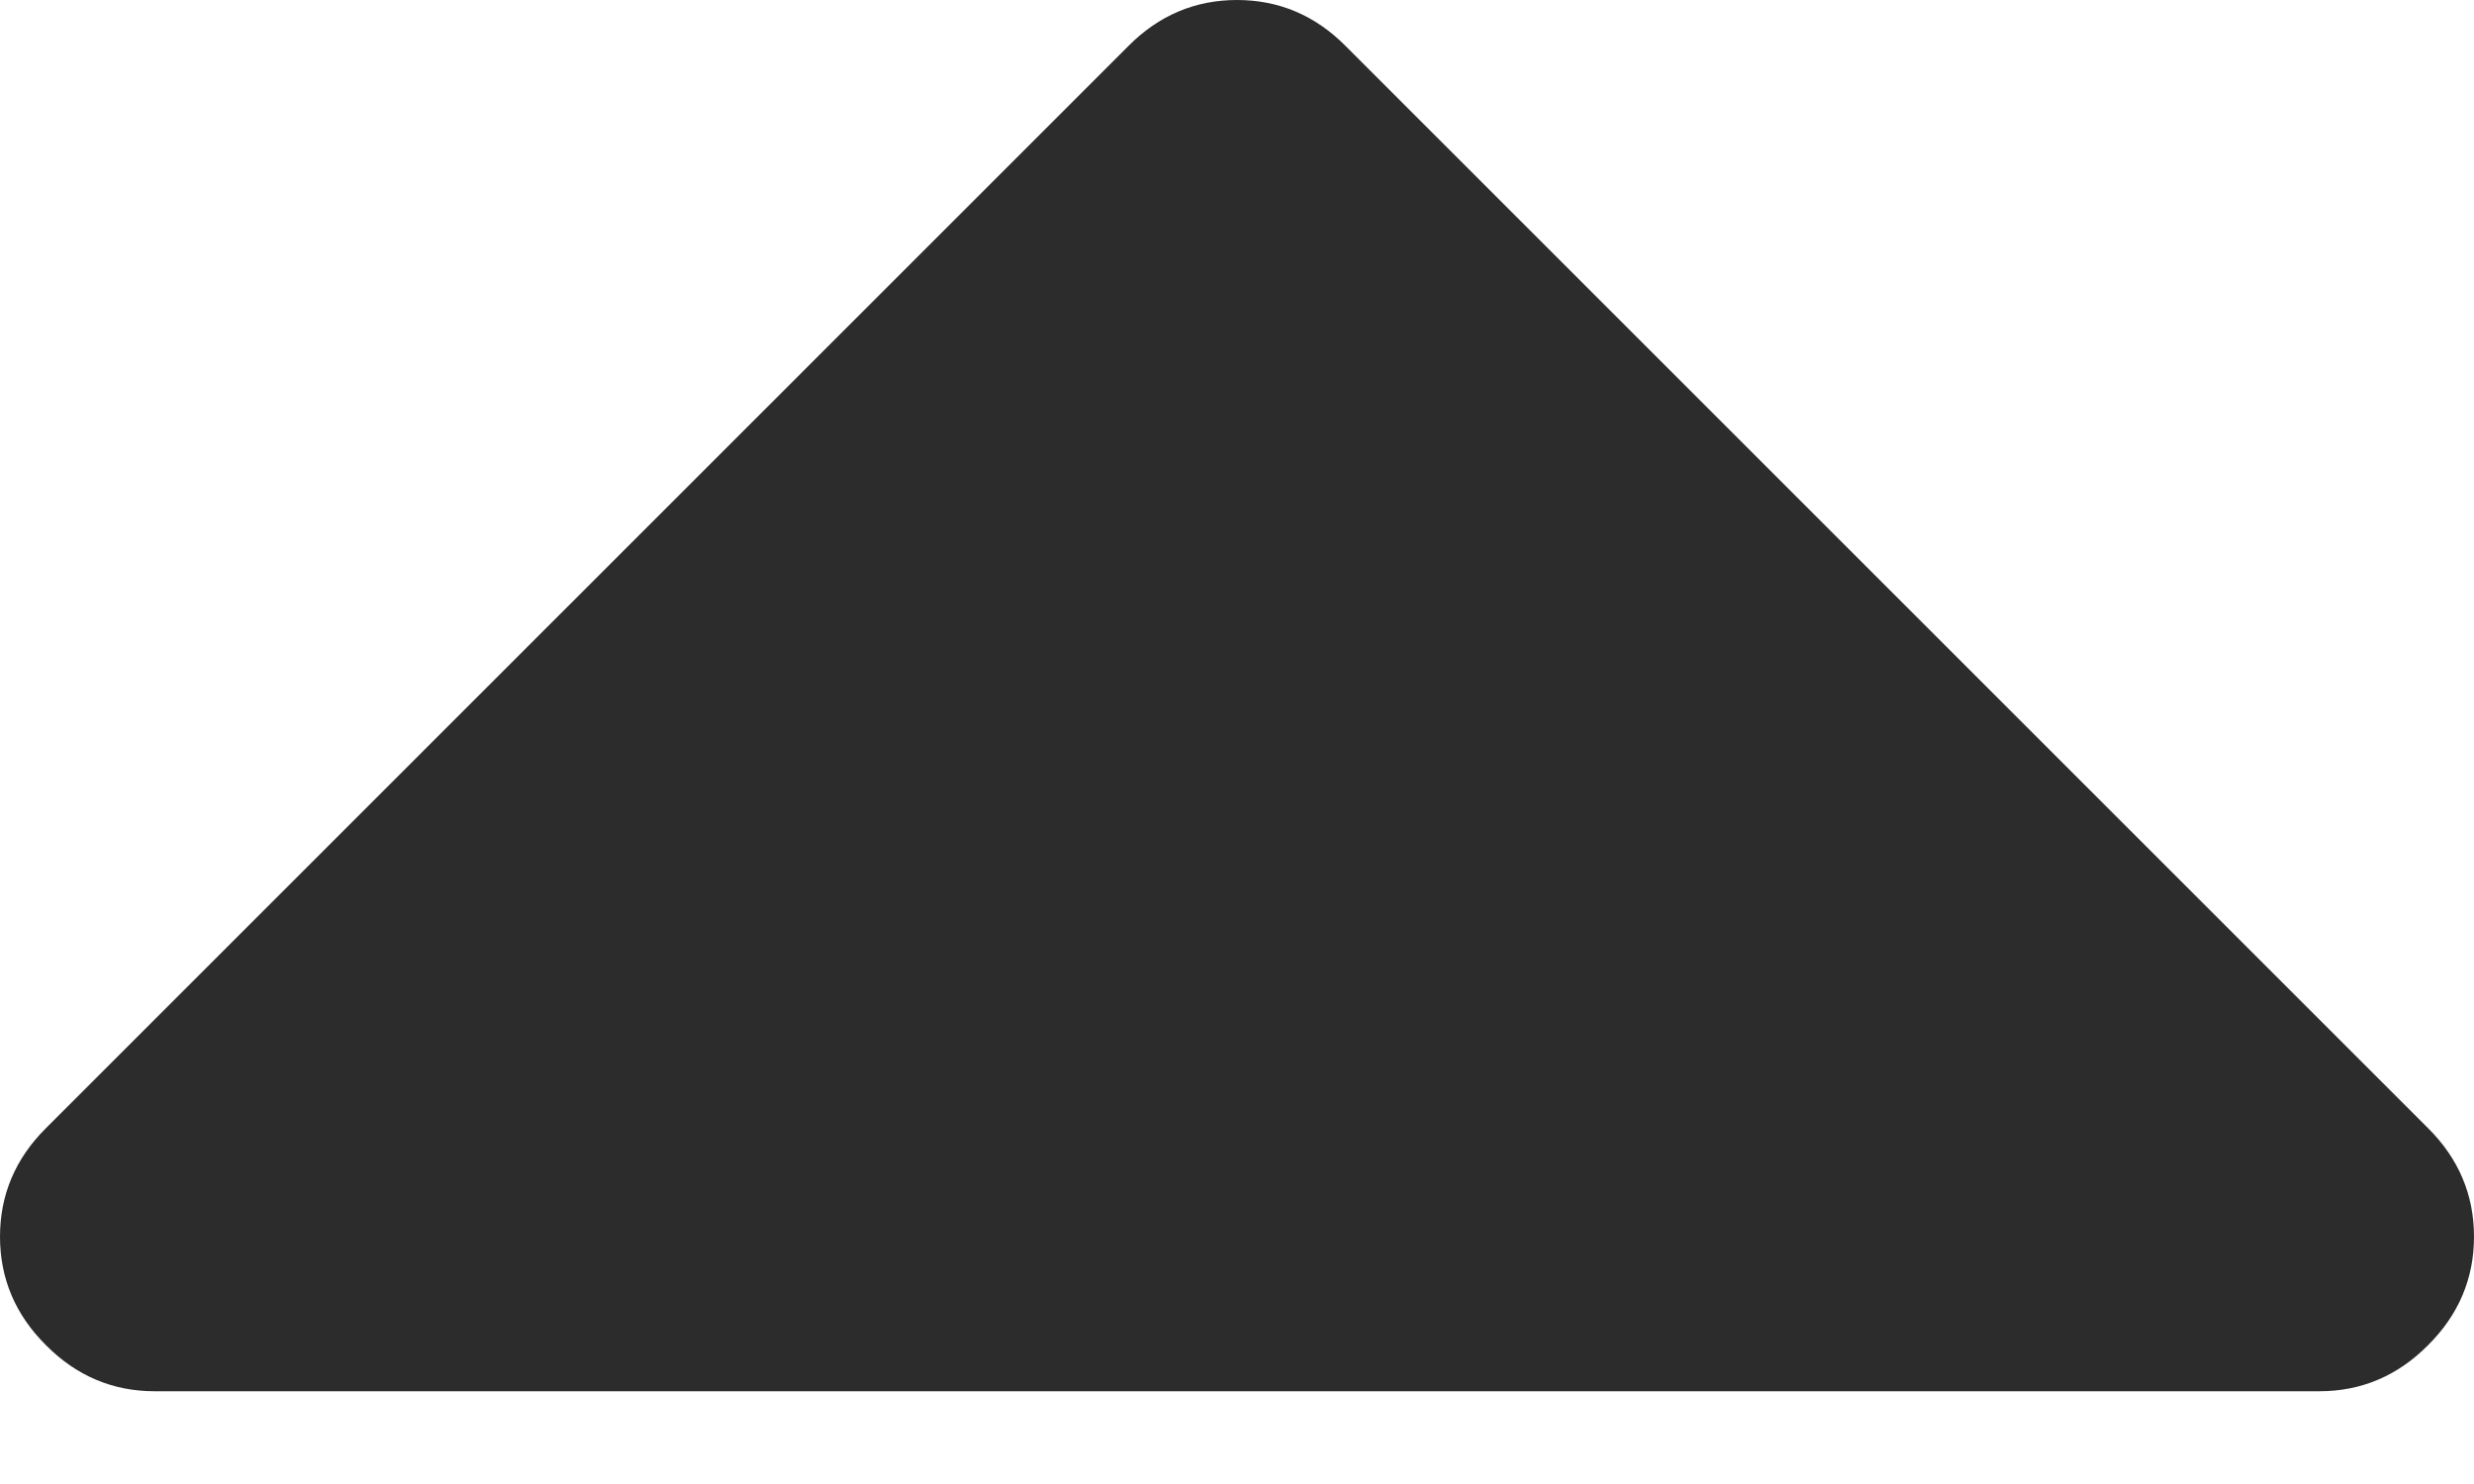
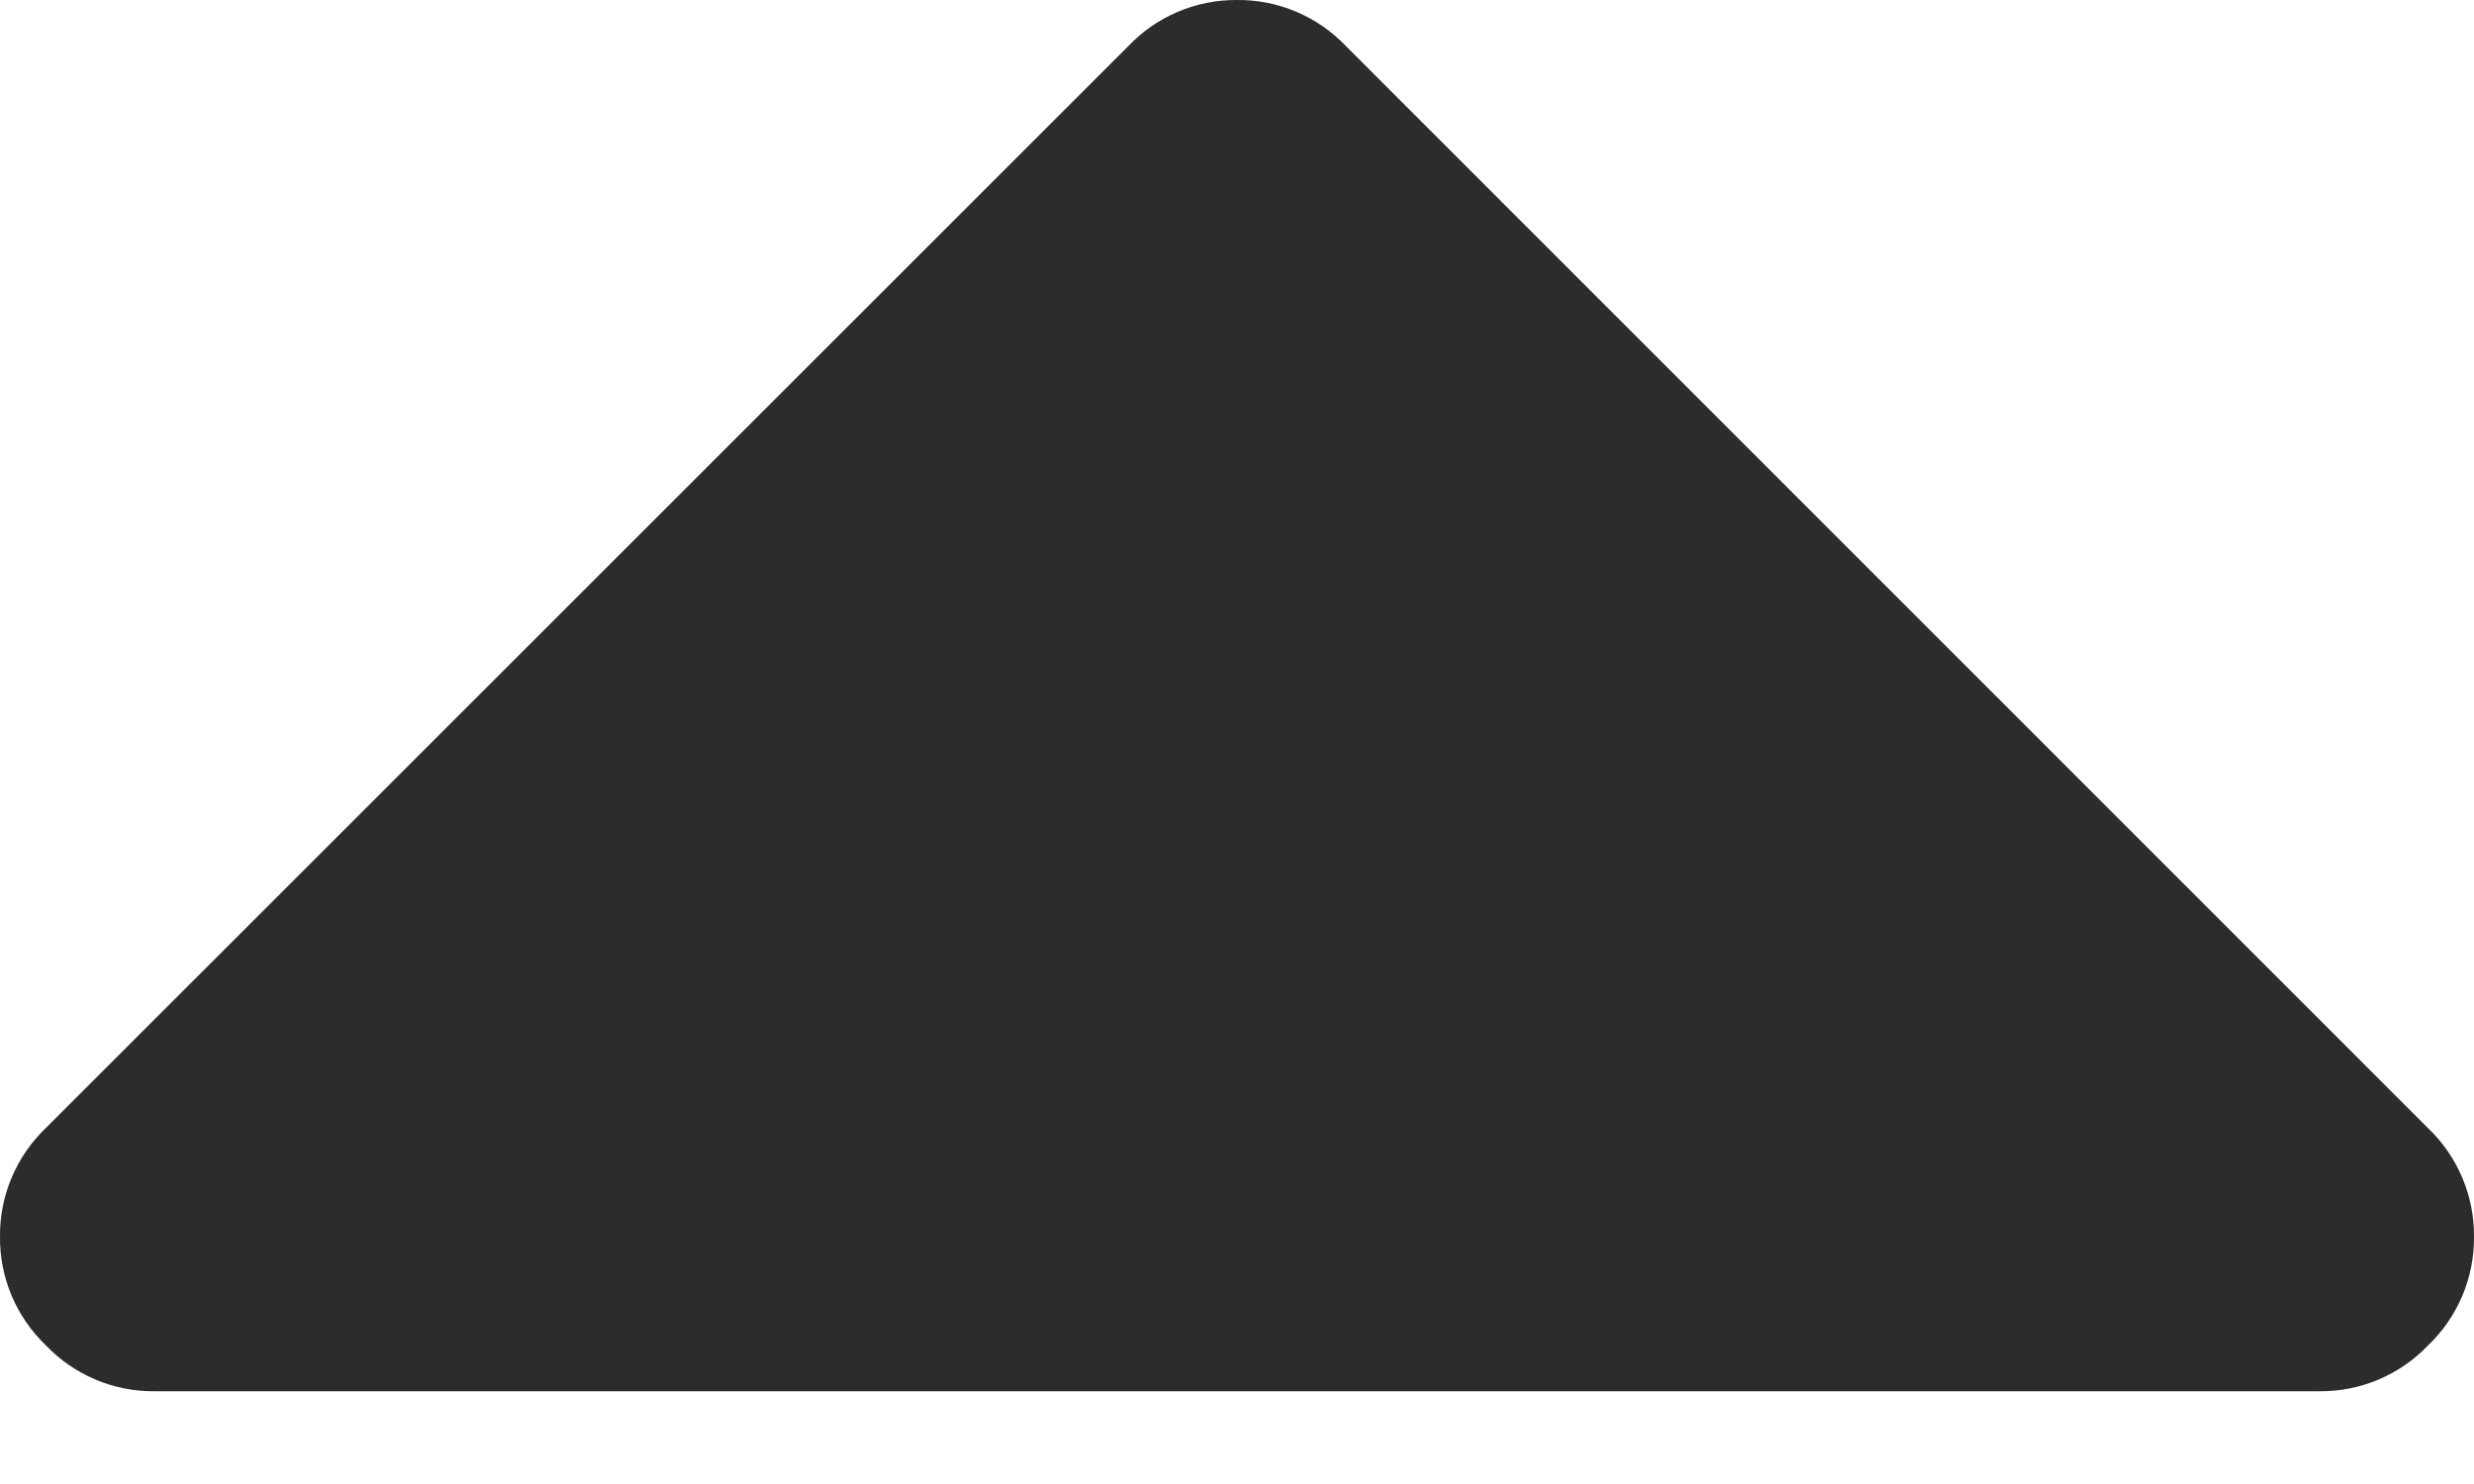
- <svg xmlns="http://www.w3.org/2000/svg" width="10" height="6" viewBox="0 0 10 6" fill="none">
-   <path d="M10 5C10 5.169 9.938 5.316 9.814 5.439C9.691 5.563 9.544 5.625 9.375 5.625H0.625C0.456 5.625 0.309 5.563 0.186 5.439C0.062 5.316 0 5.169 0 5C0 4.831 0.062 4.684 0.186 4.561L4.561 0.186C4.684 0.062 4.831 0 5 0C5.169 0 5.316 0.062 5.439 0.186L9.814 4.561C9.938 4.684 10 4.831 10 5Z" fill="#2C2C2C" />
+ <svg xmlns="http://www.w3.org/2000/svg" width="10" height="6" fill="none">
+   <path d="M10 5a.6.6 0 01-.186.44.6.6 0 01-.439.185H.625a.6.6 0 01-.44-.186A.6.6 0 010 5a.6.6 0 01.186-.44L4.56.187A.6.6 0 015 0a.6.6 0 01.44.186L9.813 4.56A.6.6 0 0110 5z" fill="#2C2C2C" />
</svg>
